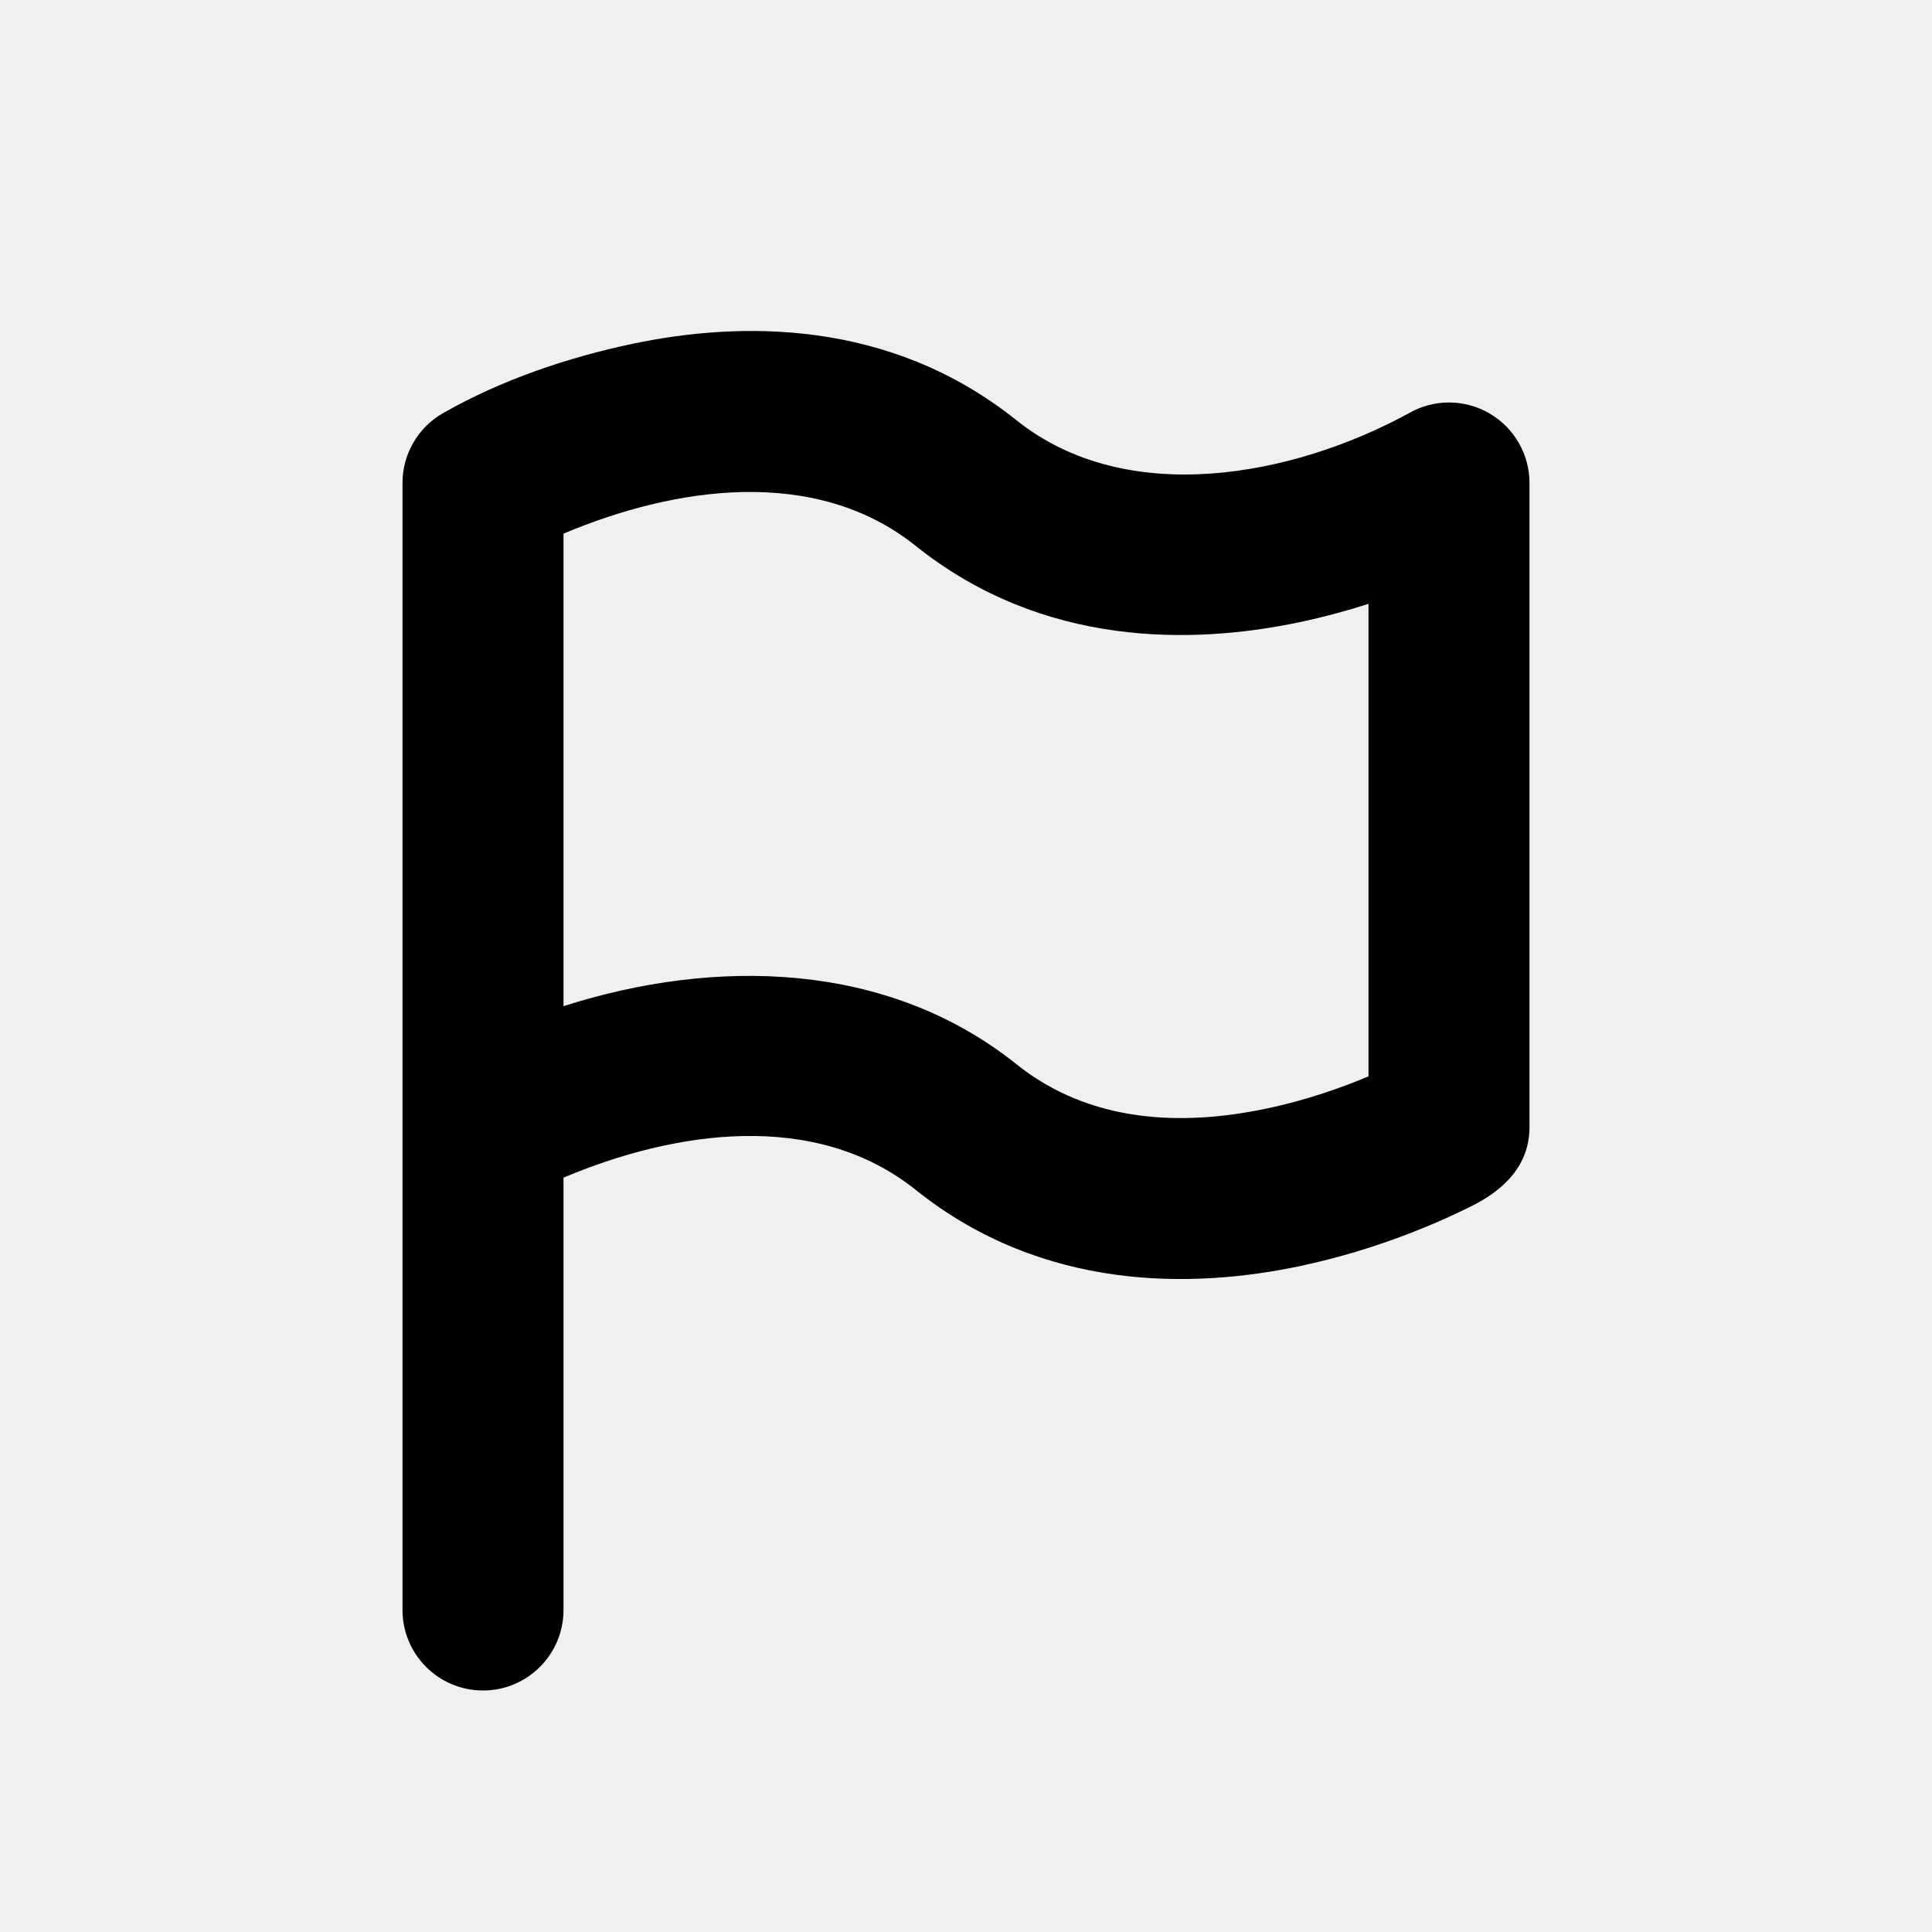
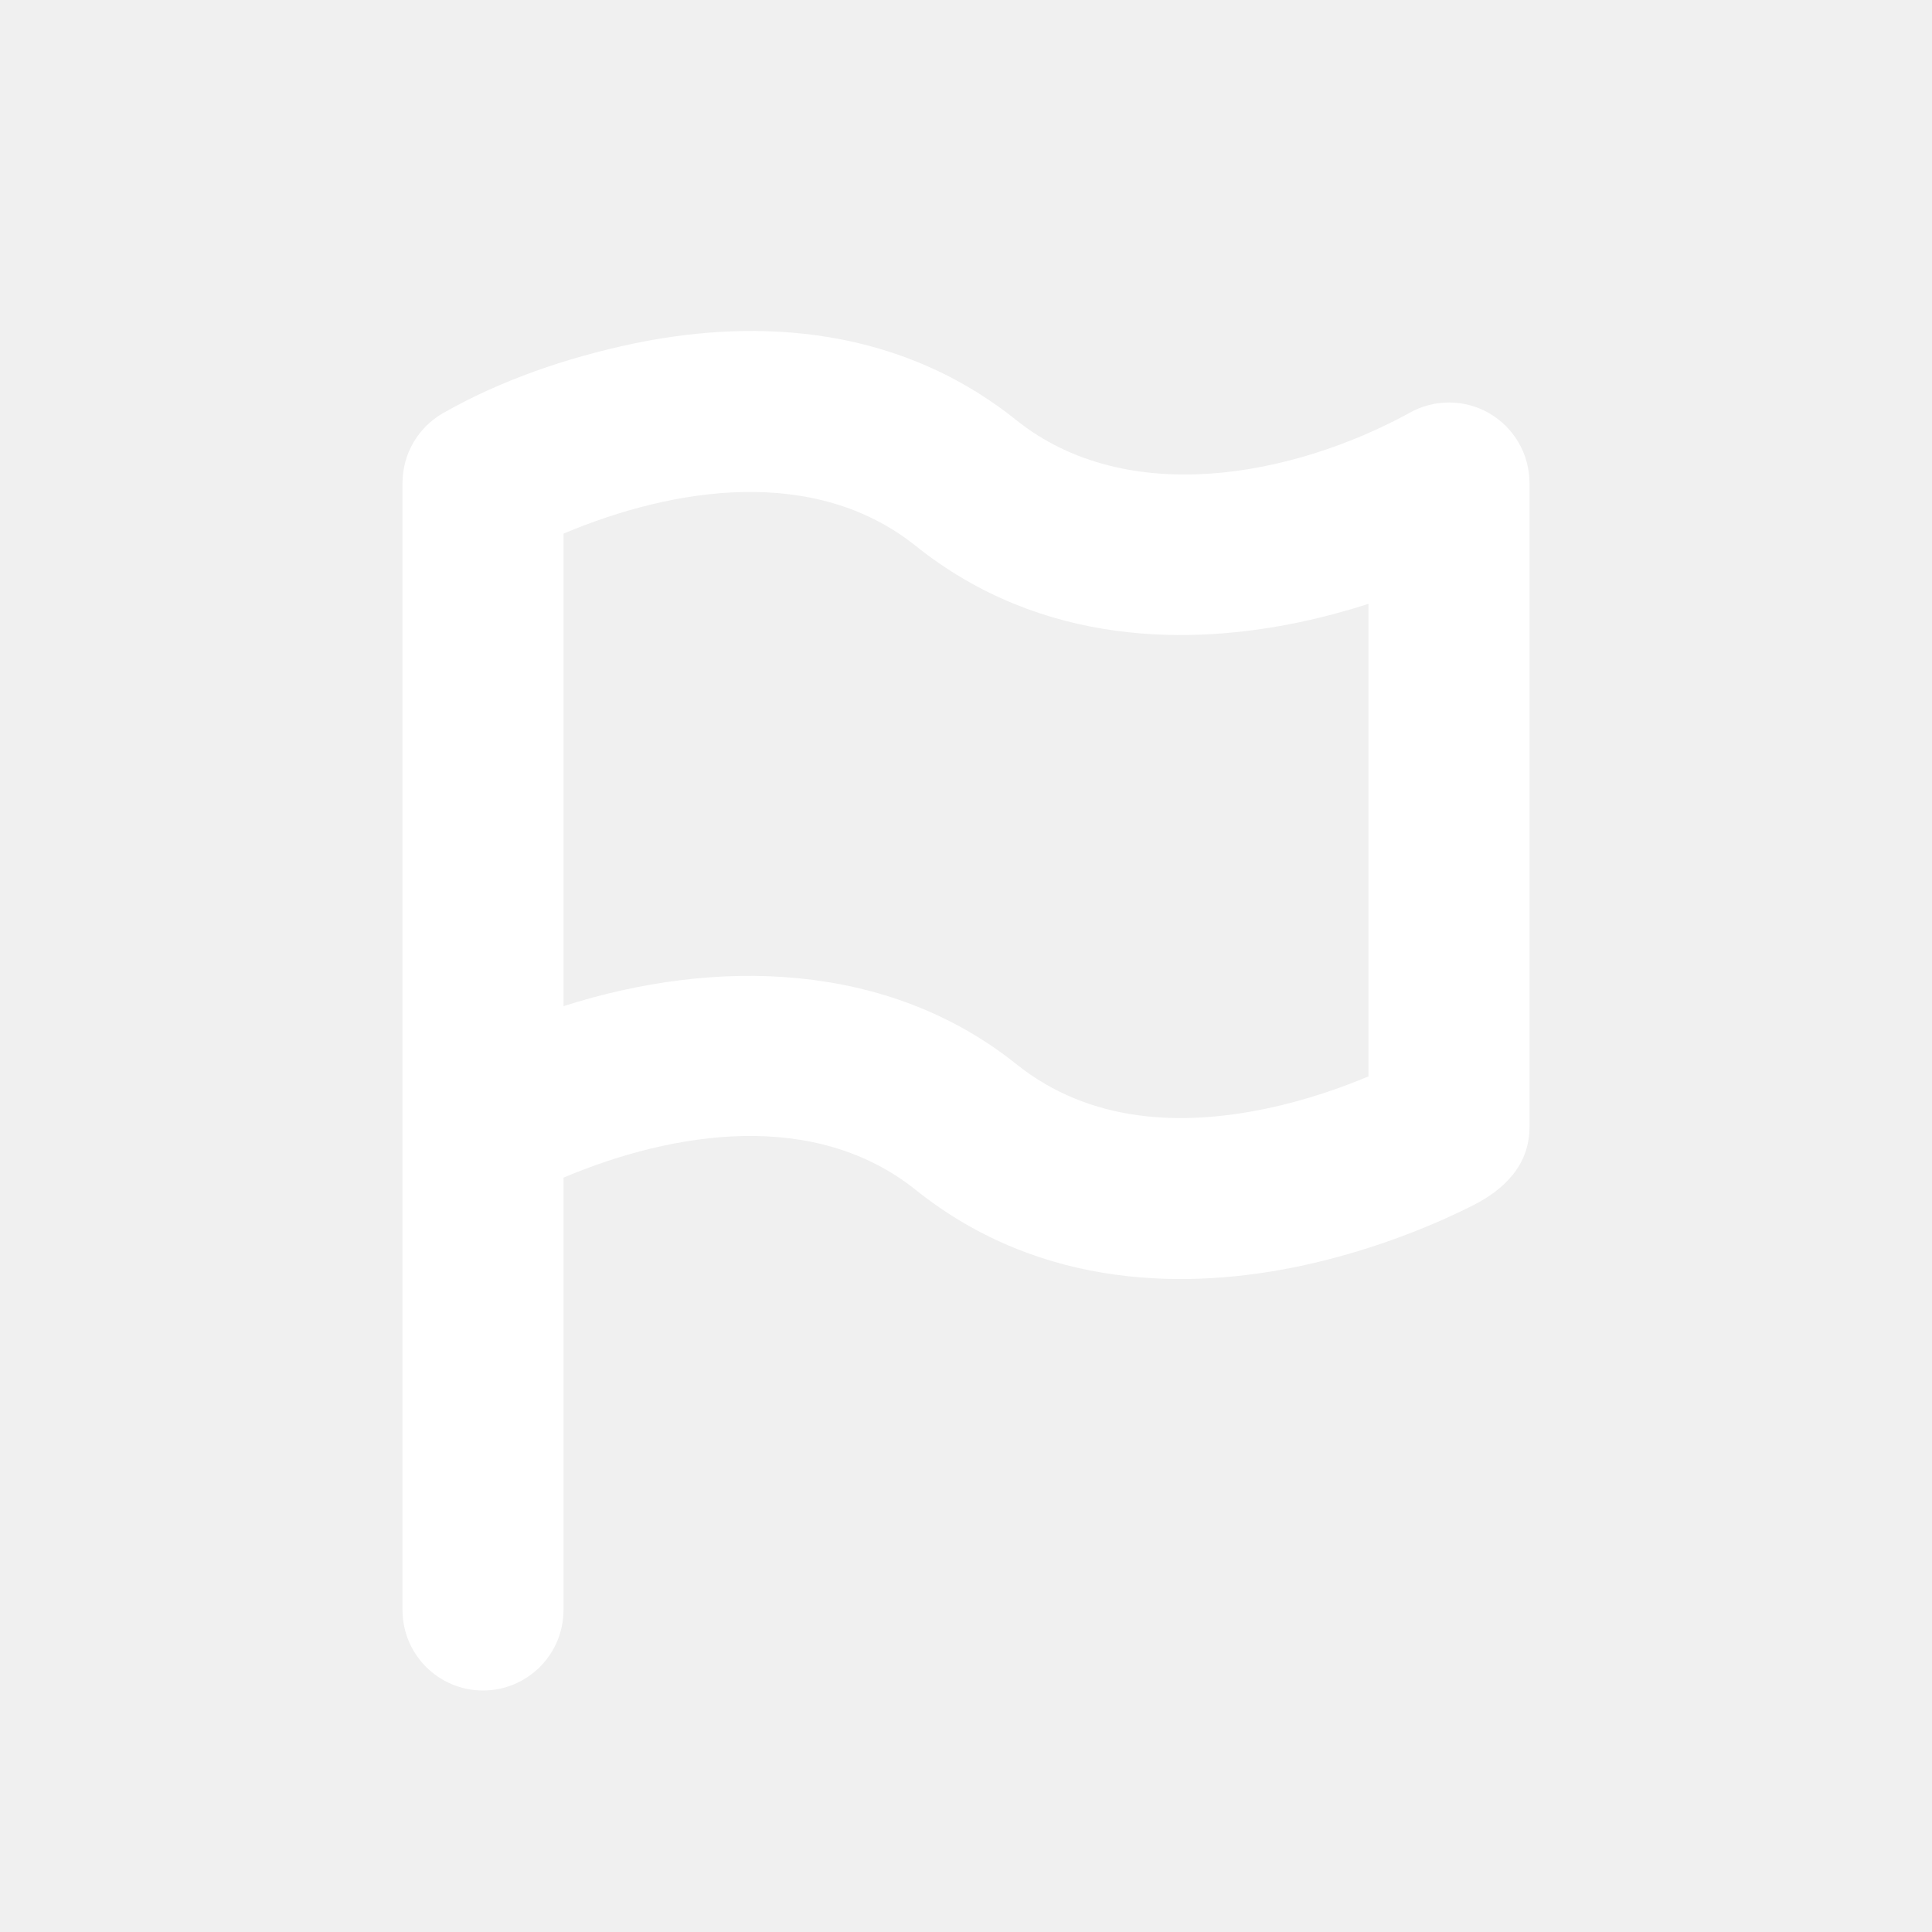
<svg xmlns="http://www.w3.org/2000/svg" width="800px" height="800px" viewBox="0 0 24 24" fill="none">
-   <path fill-rule="evenodd" clip-rule="evenodd" d="M12.625 5.219C11.042 3.953 9.183 3.992 7.856 4.271C7.048 4.442 6.226 4.72 5.504 5.132C5.192 5.31 5 5.641 5 6V20C5 20.552 5.448 21 6 21C6.552 21 7 20.552 7 20V14.629C8.376 14.049 10.124 13.78 11.375 14.781C12.958 16.047 14.817 16.008 16.143 15.729C17.156 15.515 17.944 15.152 18.295 14.975C18.687 14.777 19 14.473 19 14V6C19 5.644 18.81 5.314 18.502 5.135C18.194 4.956 17.814 4.955 17.505 5.131L17.504 5.132C16.066 5.917 14.001 6.32 12.625 5.219ZM7 6.629V12.499C8.881 11.897 11.021 11.936 12.625 13.219C13.542 13.953 14.683 13.992 15.732 13.771C16.234 13.666 16.677 13.507 17 13.371V7.501C16.739 7.585 16.451 7.664 16.143 7.729C14.817 8.008 12.958 8.047 11.375 6.781C10.124 5.78 8.376 6.049 7 6.629Z" fill="#000000" />
+   <path fill-rule="evenodd" clip-rule="evenodd" d="M12.625 5.219C11.042 3.953 9.183 3.992 7.856 4.271C7.048 4.442 6.226 4.72 5.504 5.132C5.192 5.31 5 5.641 5 6V20C5 20.552 5.448 21 6 21C6.552 21 7 20.552 7 20V14.629C8.376 14.049 10.124 13.78 11.375 14.781C12.958 16.047 14.817 16.008 16.143 15.729C17.156 15.515 17.944 15.152 18.295 14.975C18.687 14.777 19 14.473 19 14V6C19 5.644 18.81 5.314 18.502 5.135C18.194 4.956 17.814 4.955 17.505 5.131L17.504 5.132C16.066 5.917 14.001 6.32 12.625 5.219ZM7 6.629V12.499C8.881 11.897 11.021 11.936 12.625 13.219C13.542 13.953 14.683 13.992 15.732 13.771C16.234 13.666 16.677 13.507 17 13.371V7.501C16.739 7.585 16.451 7.664 16.143 7.729C14.817 8.008 12.958 8.047 11.375 6.781C10.124 5.78 8.376 6.049 7 6.629Z" fill="#ffffff" />
</svg>
